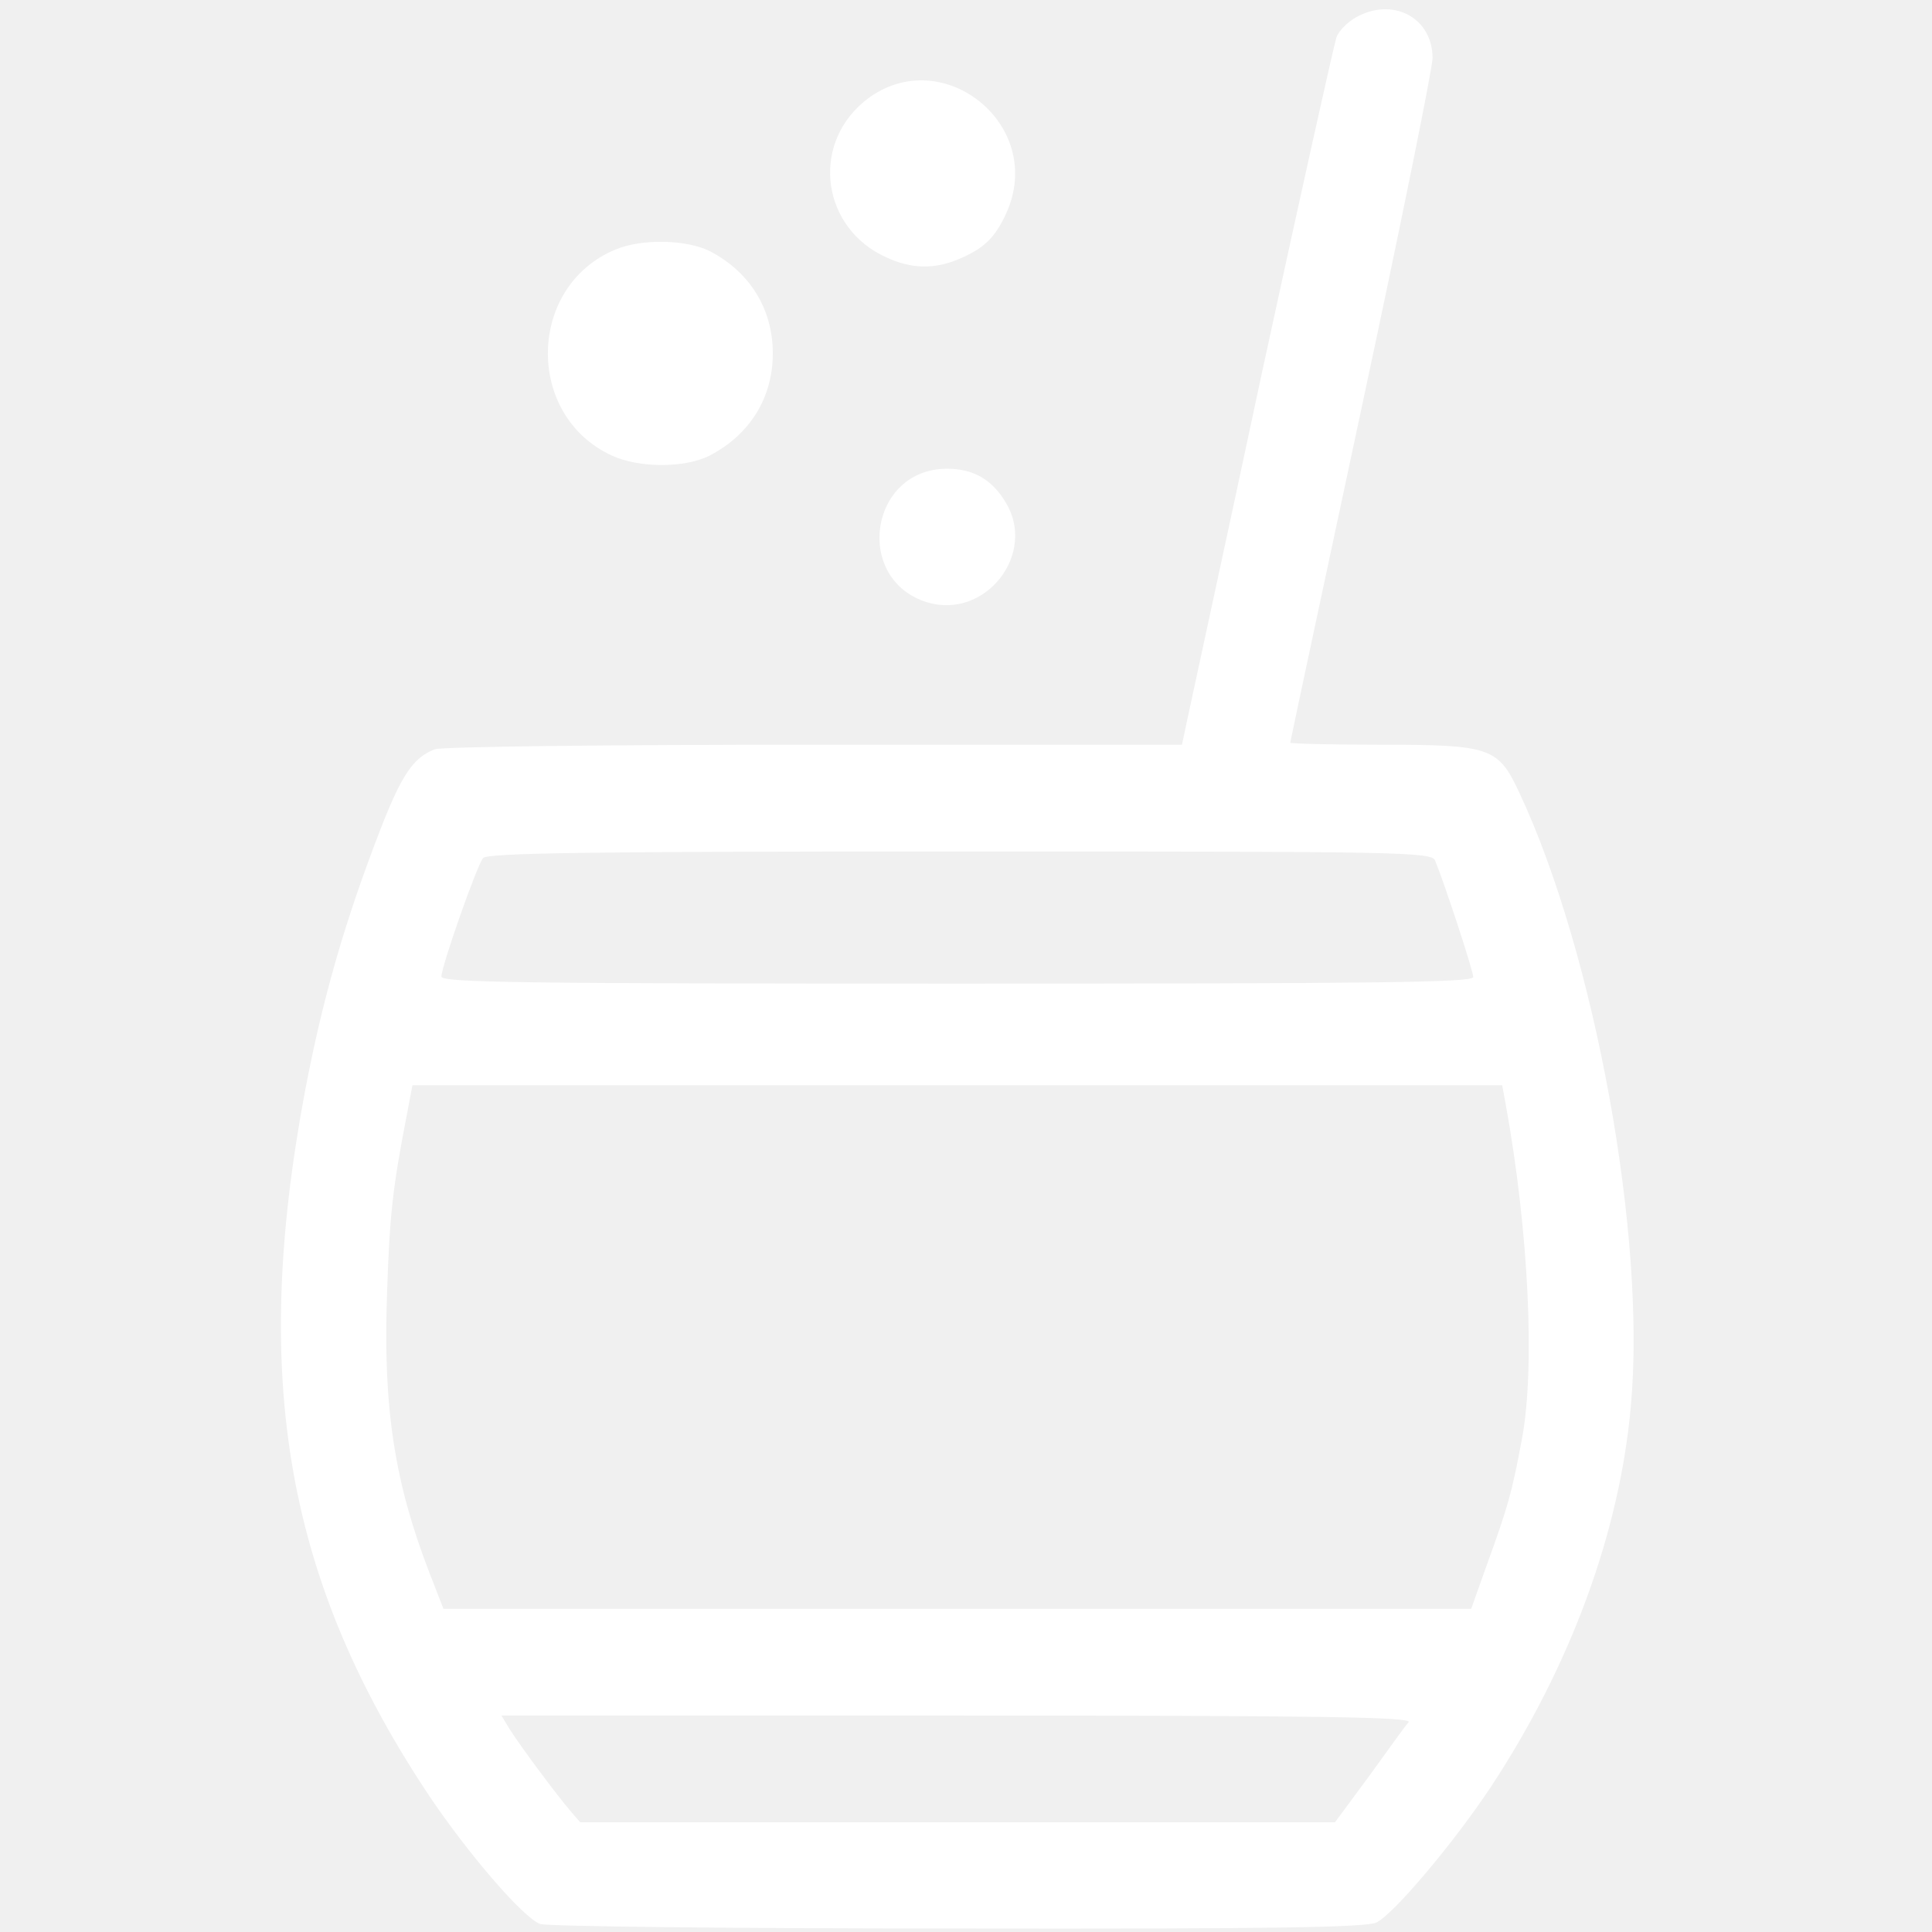
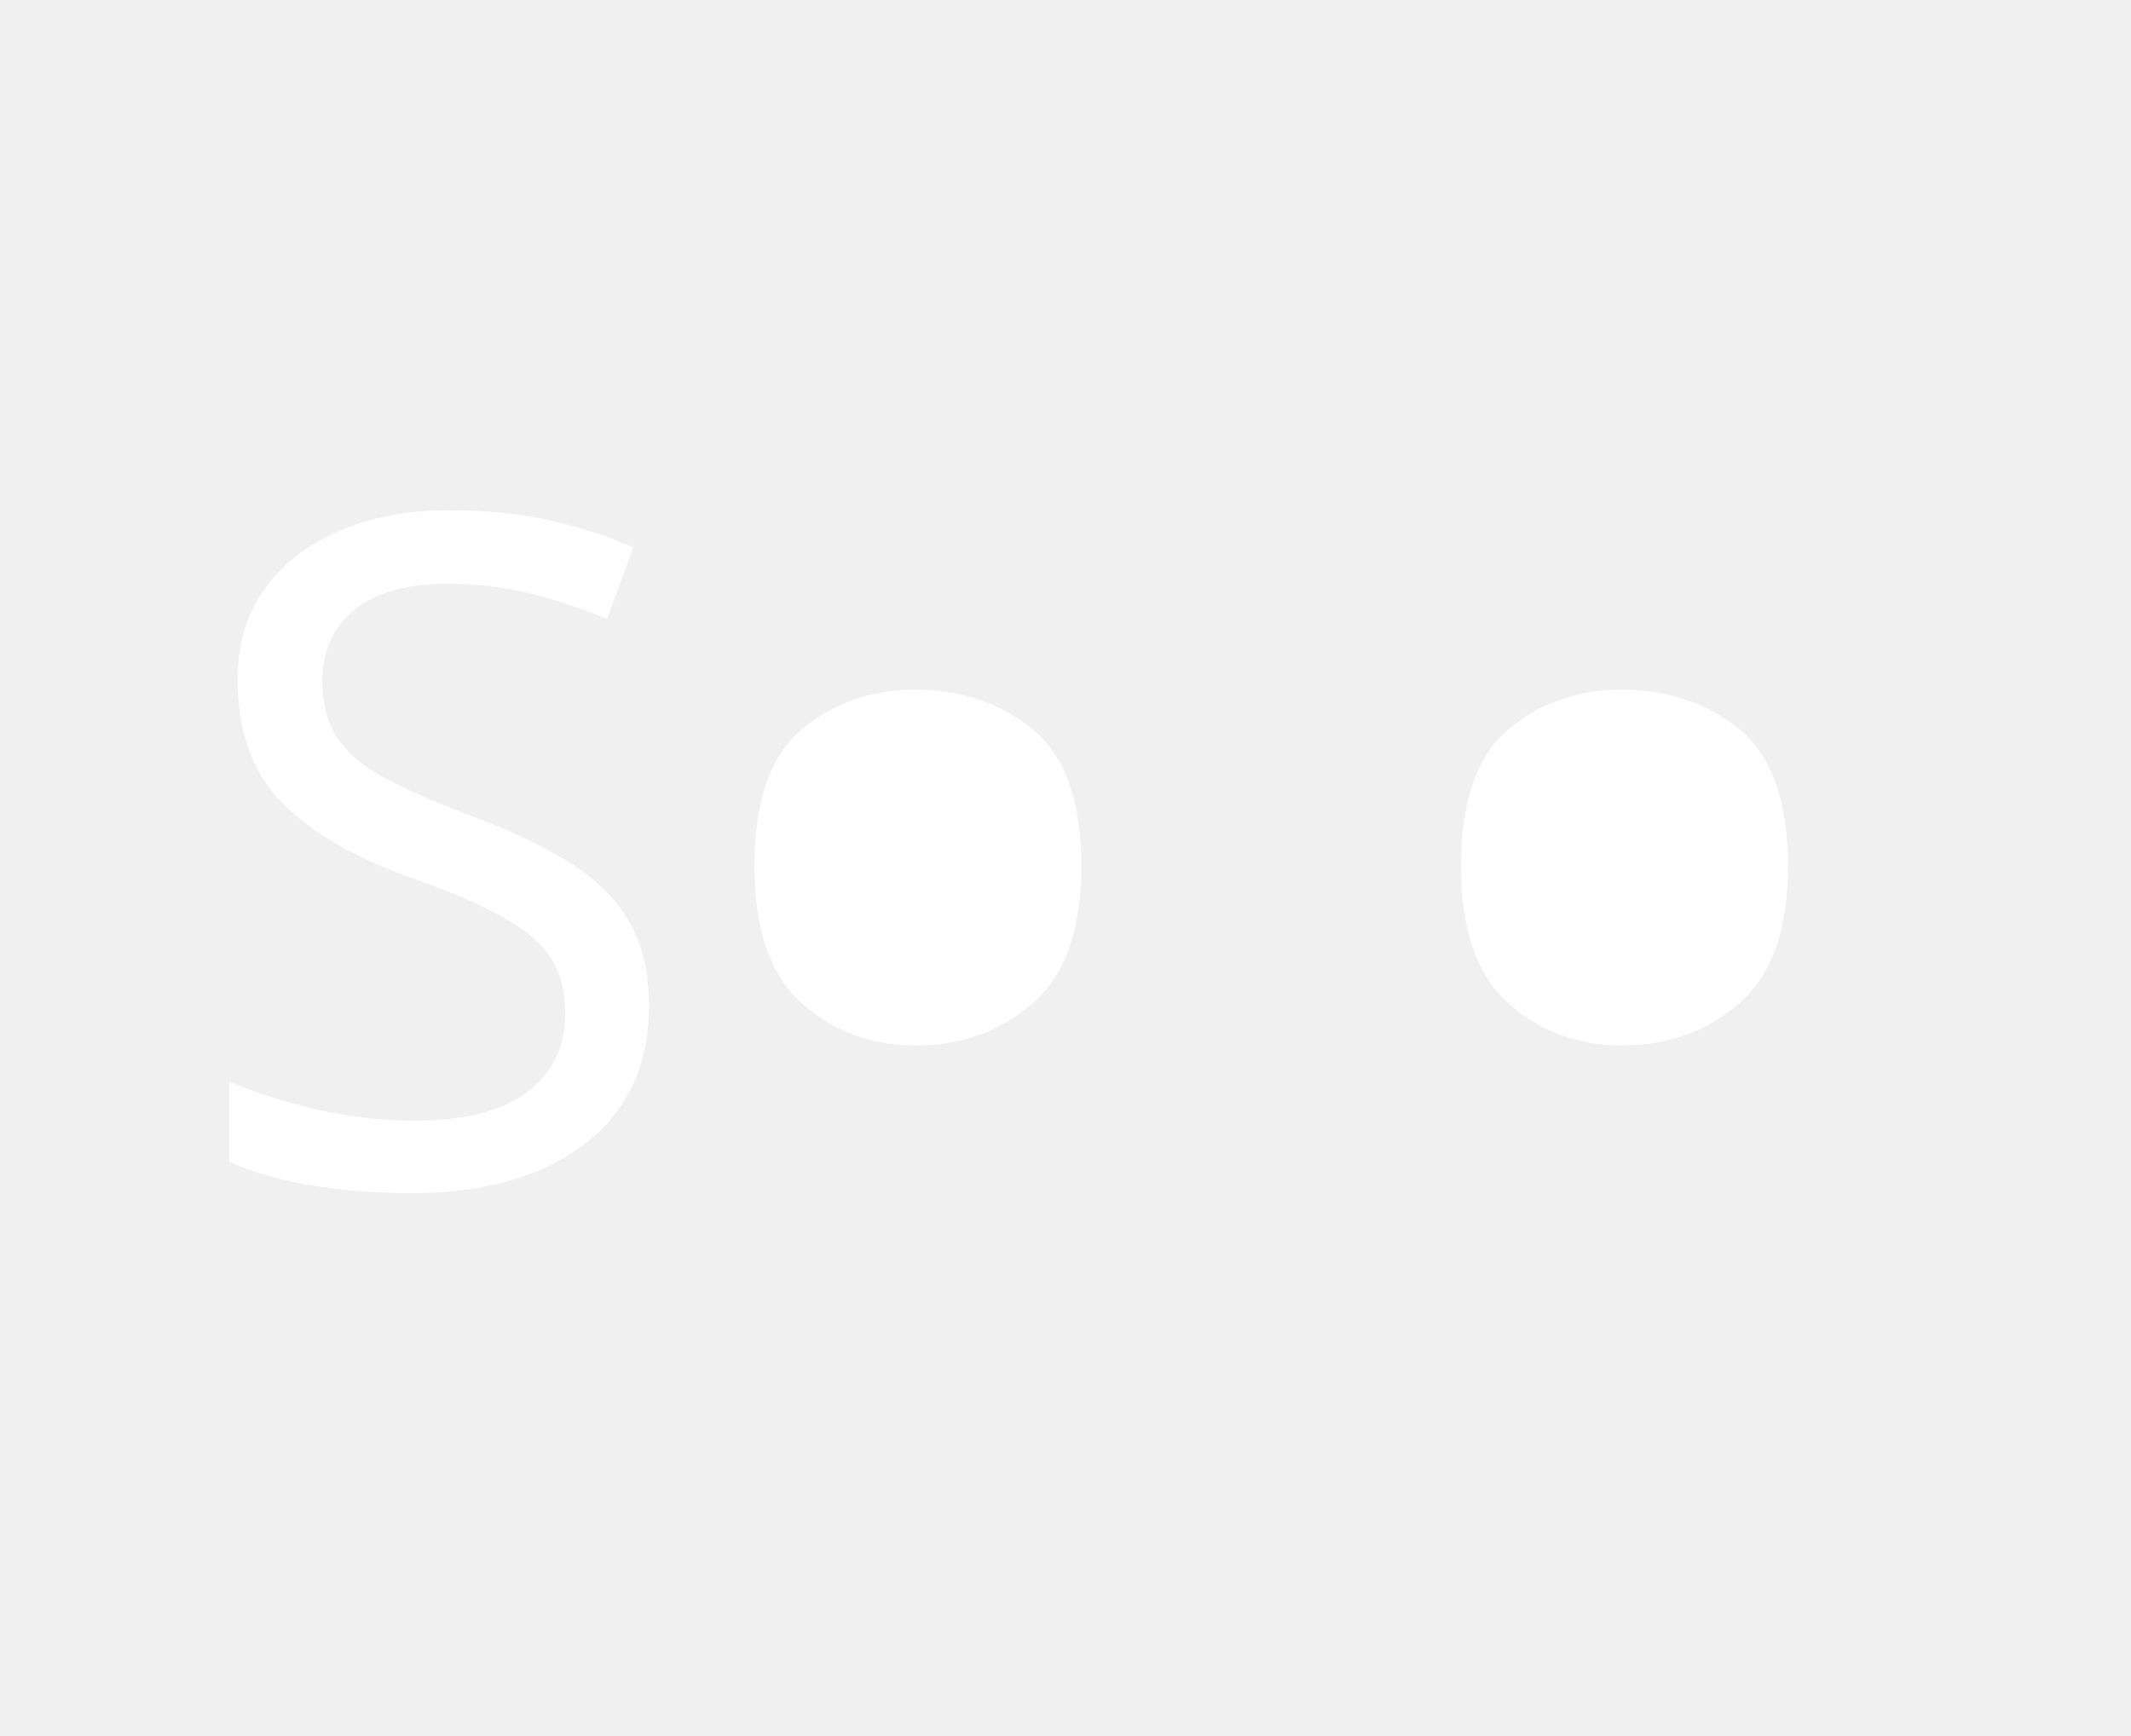
- <svg xmlns="http://www.w3.org/2000/svg" width="1054" height="1054" clip-rule="evenodd">
-   <g stroke="null" id="layer103">
-     <path stroke="null" id="svg_1" fill="#ffffff" fill-rule="nonzero" d="m294.606,1049.598c-9.428,-3.605 -39.099,-38.267 -59.896,-69.046c-78.197,-117.018 -97.885,-226.827 -68.492,-384.33c9.705,-51.299 21.906,-93.725 41.594,-144.47c11.369,-29.116 17.747,-38.544 29.393,-42.981c3.882,-1.386 89.011,-2.496 207.139,-2.496l200.484,0l3.05,-14.419c1.664,-8.042 20.242,-93.171 40.762,-189.392c20.797,-95.944 39.099,-178.023 40.485,-182.182c1.664,-4.159 7.21,-9.428 12.756,-11.924c19.688,-9.428 39.653,2.218 39.653,23.293c0,5.546 -17.47,91.784 -38.821,191.333c-21.352,99.826 -38.821,181.628 -38.821,182.182c0,0.555 21.906,1.109 48.804,1.109c60.727,0 64.61,1.386 76.256,26.343c41.04,87.625 69.324,242.355 60.727,334.694c-6.1,68.769 -32.998,141.697 -76.256,207.416c-20.242,30.502 -52.686,69.046 -62.391,74.038c-5.269,2.773 -57.4,3.605 -228.768,3.328c-122.01,0 -224.331,-1.109 -227.659,-2.496zm452.544,-80.97c10.26,-14.142 19.688,-27.452 21.352,-29.116c1.941,-2.773 -47.695,-3.605 -246.237,-3.605l-248.733,0l4.714,7.764c6.378,9.983 26.066,36.326 32.998,44.367l5.269,6.1l411.782,0l18.856,-25.511zm64.055,-115.077c11.646,-32.166 13.587,-39.099 19.133,-68.769c7.21,-38.821 3.605,-113.413 -8.873,-182.182l-1.941,-10.537l-297.26,0l-297.26,0l-3.05,16.083c-7.764,39.93 -9.428,54.904 -10.814,97.885c-2.218,62.114 4.159,102.876 23.015,151.68l7.764,19.965l560.689,0l8.596,-24.125zm-7.487,-320.552c0,-3.328 -15.528,-50.745 -20.797,-63.5c-1.941,-4.714 -16.915,-4.991 -259.27,-4.991c-202.425,0 -257.884,0.832 -260.102,3.605c-3.328,3.882 -22.738,59.064 -22.738,64.61c0,3.328 41.871,3.882 281.454,3.882c229.6,0 281.454,-0.555 281.454,-3.605z" />
-     <path stroke="null" id="svg_2" fill="#ffffff" fill-rule="nonzero" d="m505.905,328.632c-40.485,-12.478 -31.612,-72.928 10.814,-72.928c14.142,0 24.402,5.823 31.889,18.301c17.192,28.007 -10.814,64.055 -42.703,54.627z" />
-     <path stroke="null" id="svg_3" fill="#ffffff" fill-rule="nonzero" d="m333.705,248.494c-47.417,-21.906 -46.031,-92.339 1.941,-112.304c14.419,-6.1 38.821,-5.546 51.577,0.832c21.906,11.369 34.384,31.612 34.384,55.736c0,24.125 -12.478,44.367 -34.384,55.736c-13.587,6.932 -38.544,6.932 -53.518,0z" />
-     <path stroke="null" id="svg_4" fill="#ffffff" fill-rule="nonzero" d="m483.444,140.349c-34.662,-15.528 -41.317,-60.173 -12.478,-84.575c41.04,-34.384 100.381,11.646 77.92,60.727c-6.1,13.31 -12.201,19.133 -26.066,24.956c-13.31,5.546 -25.788,5.269 -39.376,-1.109z" />
-   </g>
+ <svg xmlns="http://www.w3.org/2000/svg" width="458" height="373" viewBox="0 0 458 373">
+   <defs>
+     <style>
+             .cls-1 {
+             font-size: 200px;
+             }
+ 
+             .cls-1, .cls-2 {
+             fill: #fff;
+             font-family: "Myriad Pro";
+             }
+ 
+             .cls-2 {
+             font-size: 566.667px;
+             }
+         </style>
+   </defs>
+   <text id="S" class="cls-1" x="39.07" y="254.489">S</text>
+   <text id="_..." data-name="..." class="cls-2" x="121.353" y="216.818">...</text>
</svg>
